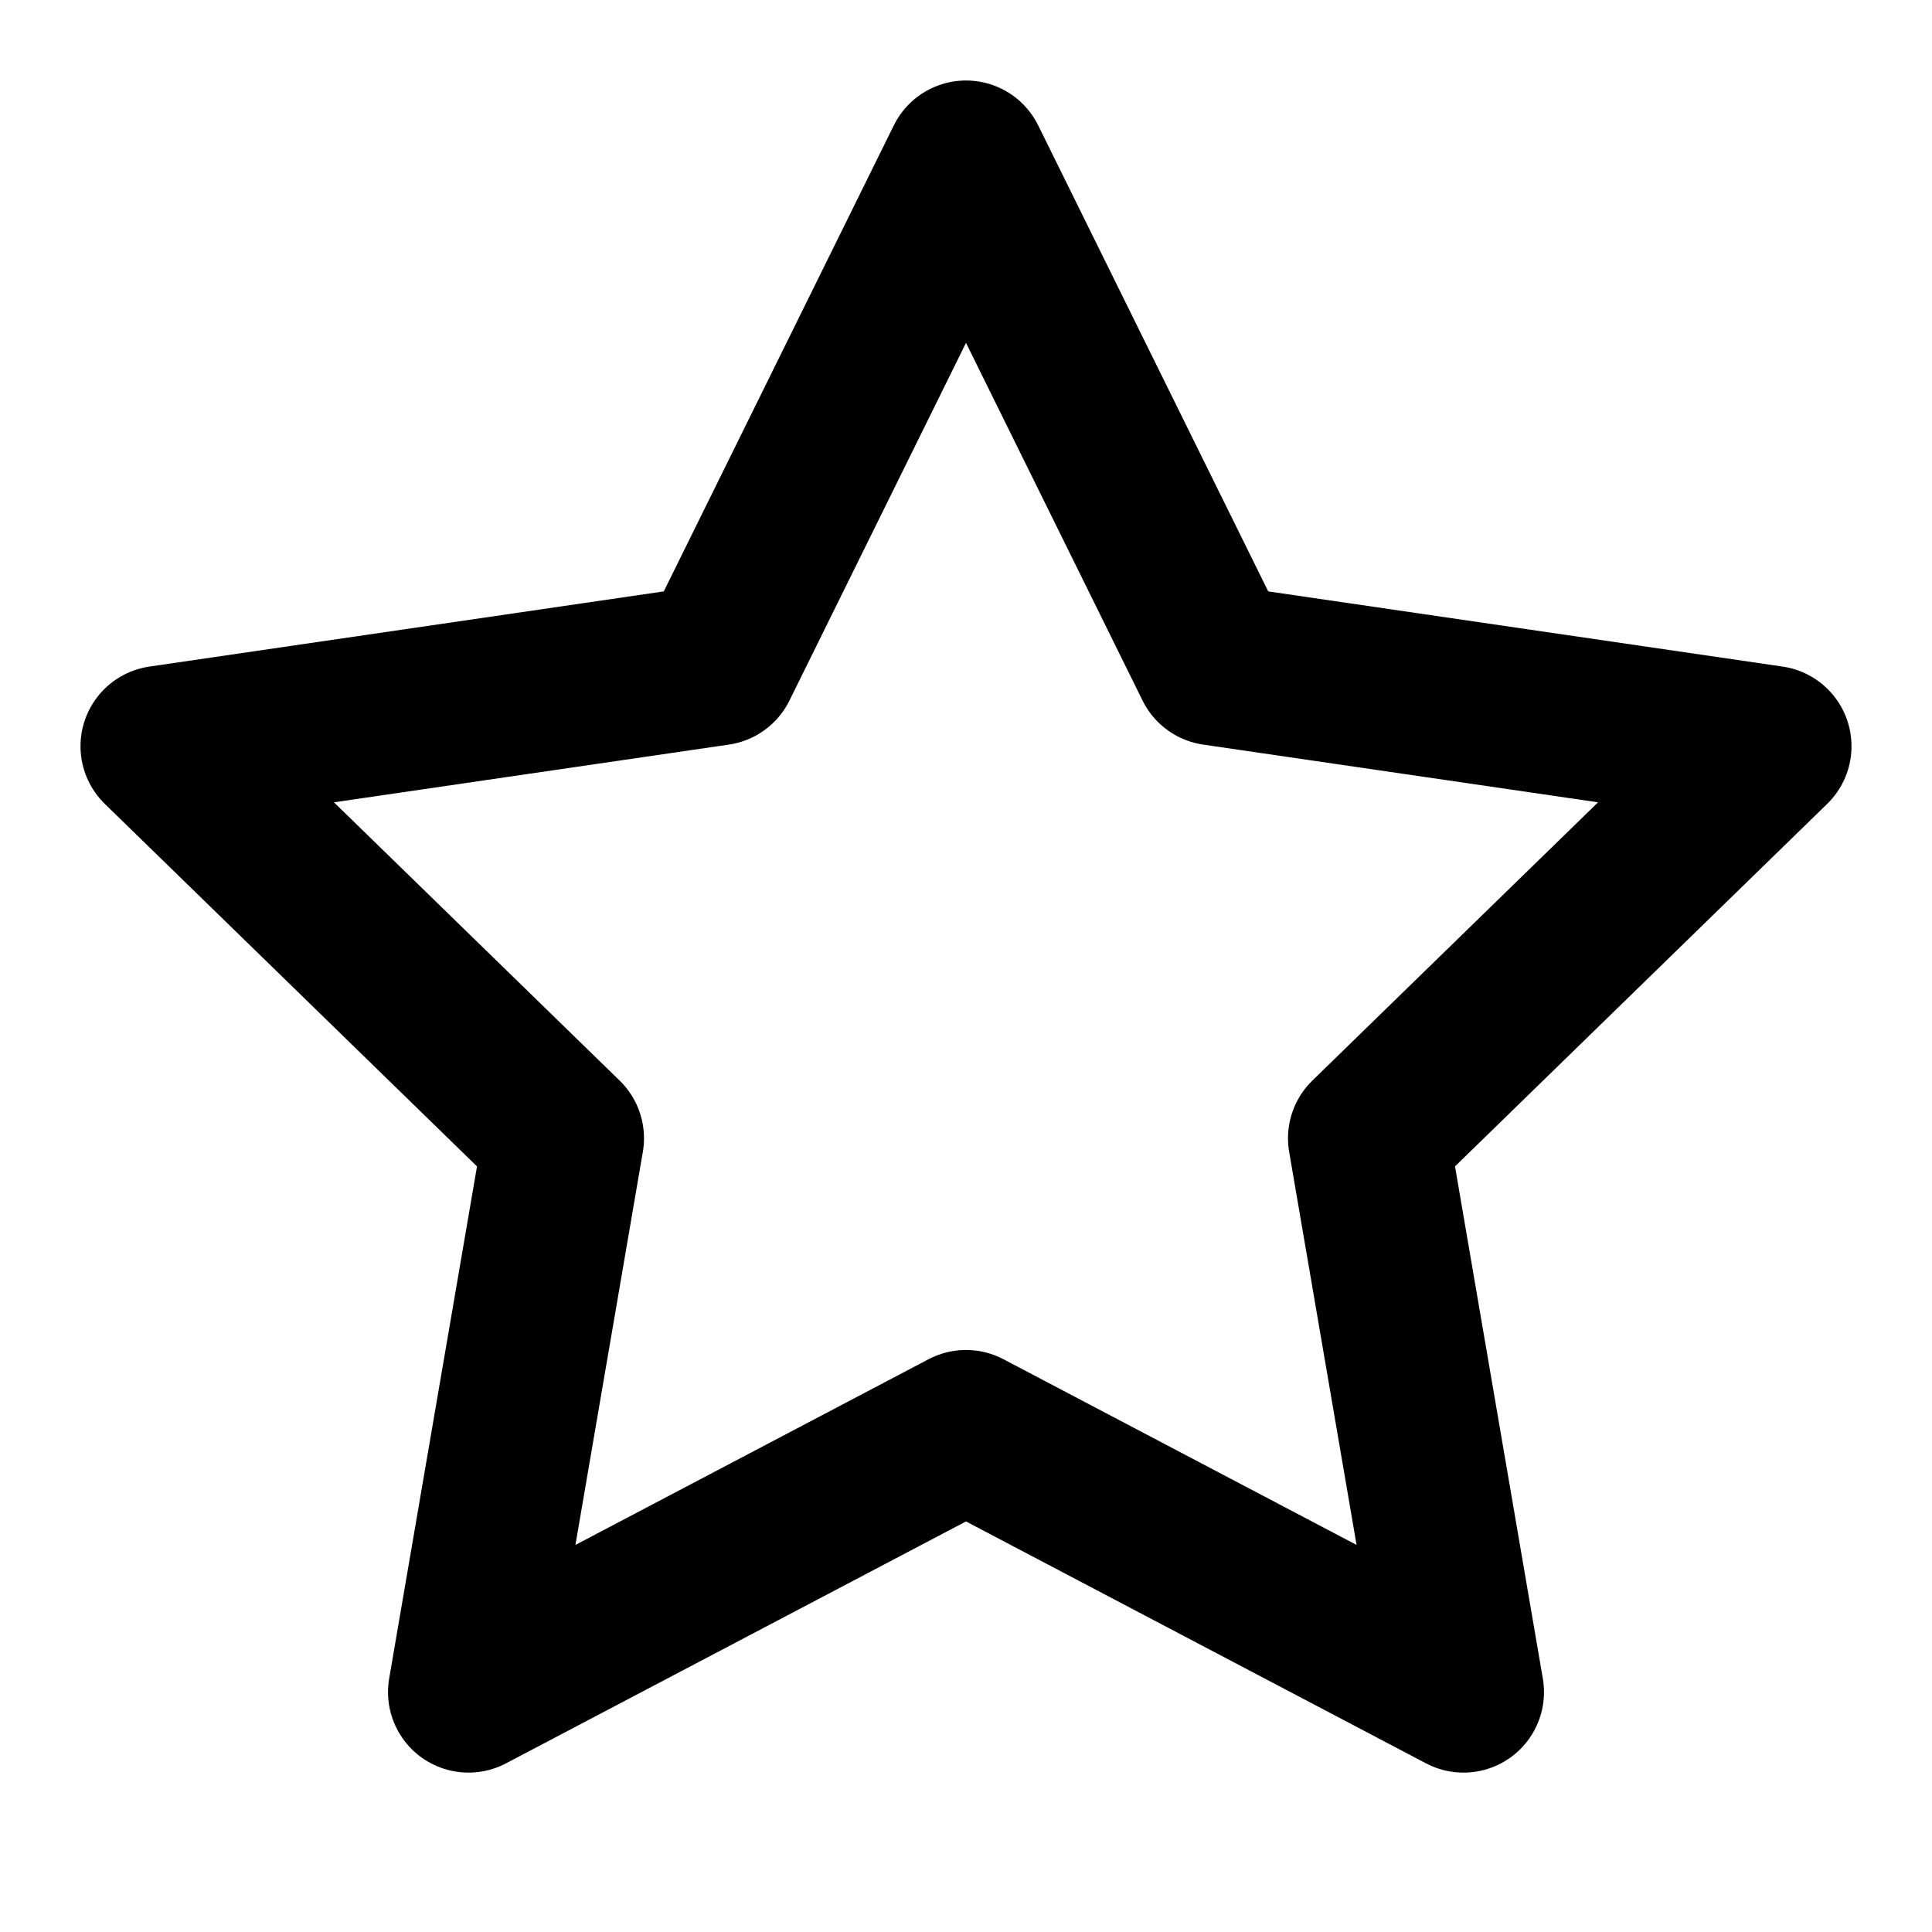
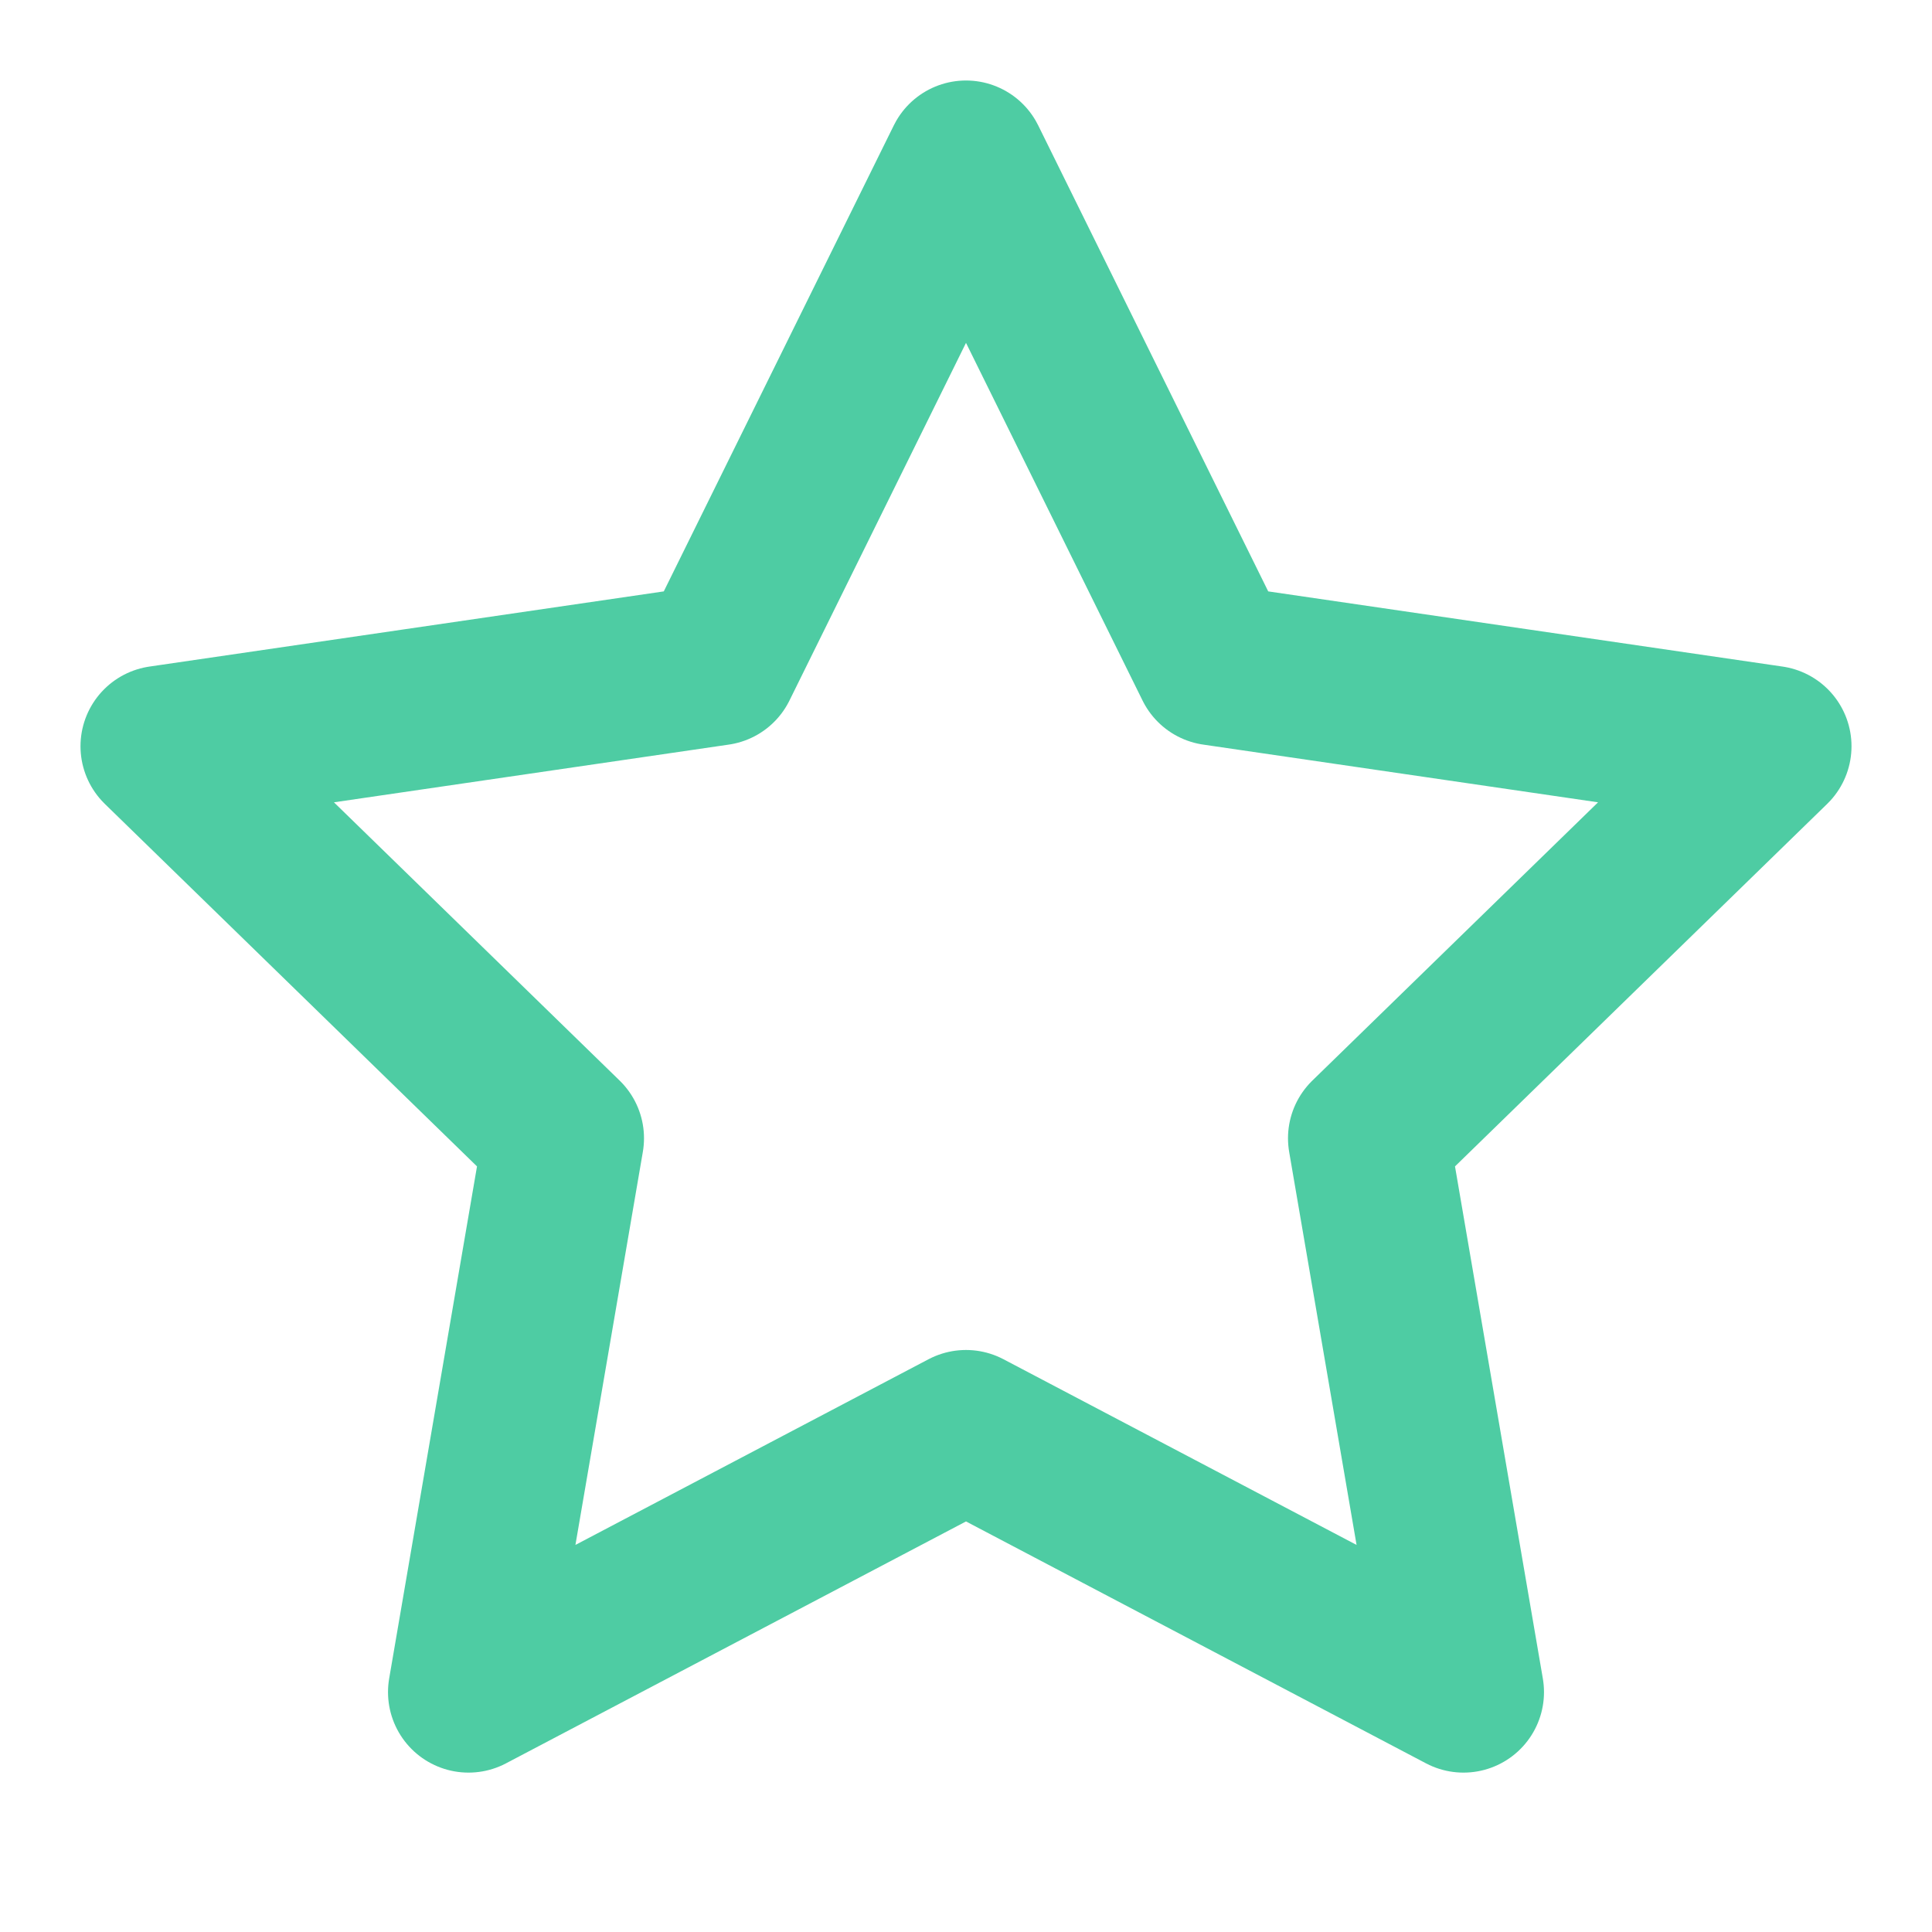
- <svg xmlns="http://www.w3.org/2000/svg" width="24" height="24" viewBox="0 0 24 24" fill="none" stroke="currentColor" stroke-width="2" stroke-linecap="round" stroke-linejoin="round" class="feather feather-star">
+ <svg xmlns="http://www.w3.org/2000/svg" width="5" height="5" viewBox="0 0 24 24" fill="none" stroke="#4ECCA3" stroke-width="2" stroke-linecap="round" stroke-linejoin="round" class="feather feather-star">
  <polygon points="12 2 15.09 8.26 22 9.27 17 14.14 18.18 21.02 12 17.77 5.82 21.02 7 14.14 2 9.27 8.91 8.26 12 2" />
</svg>
